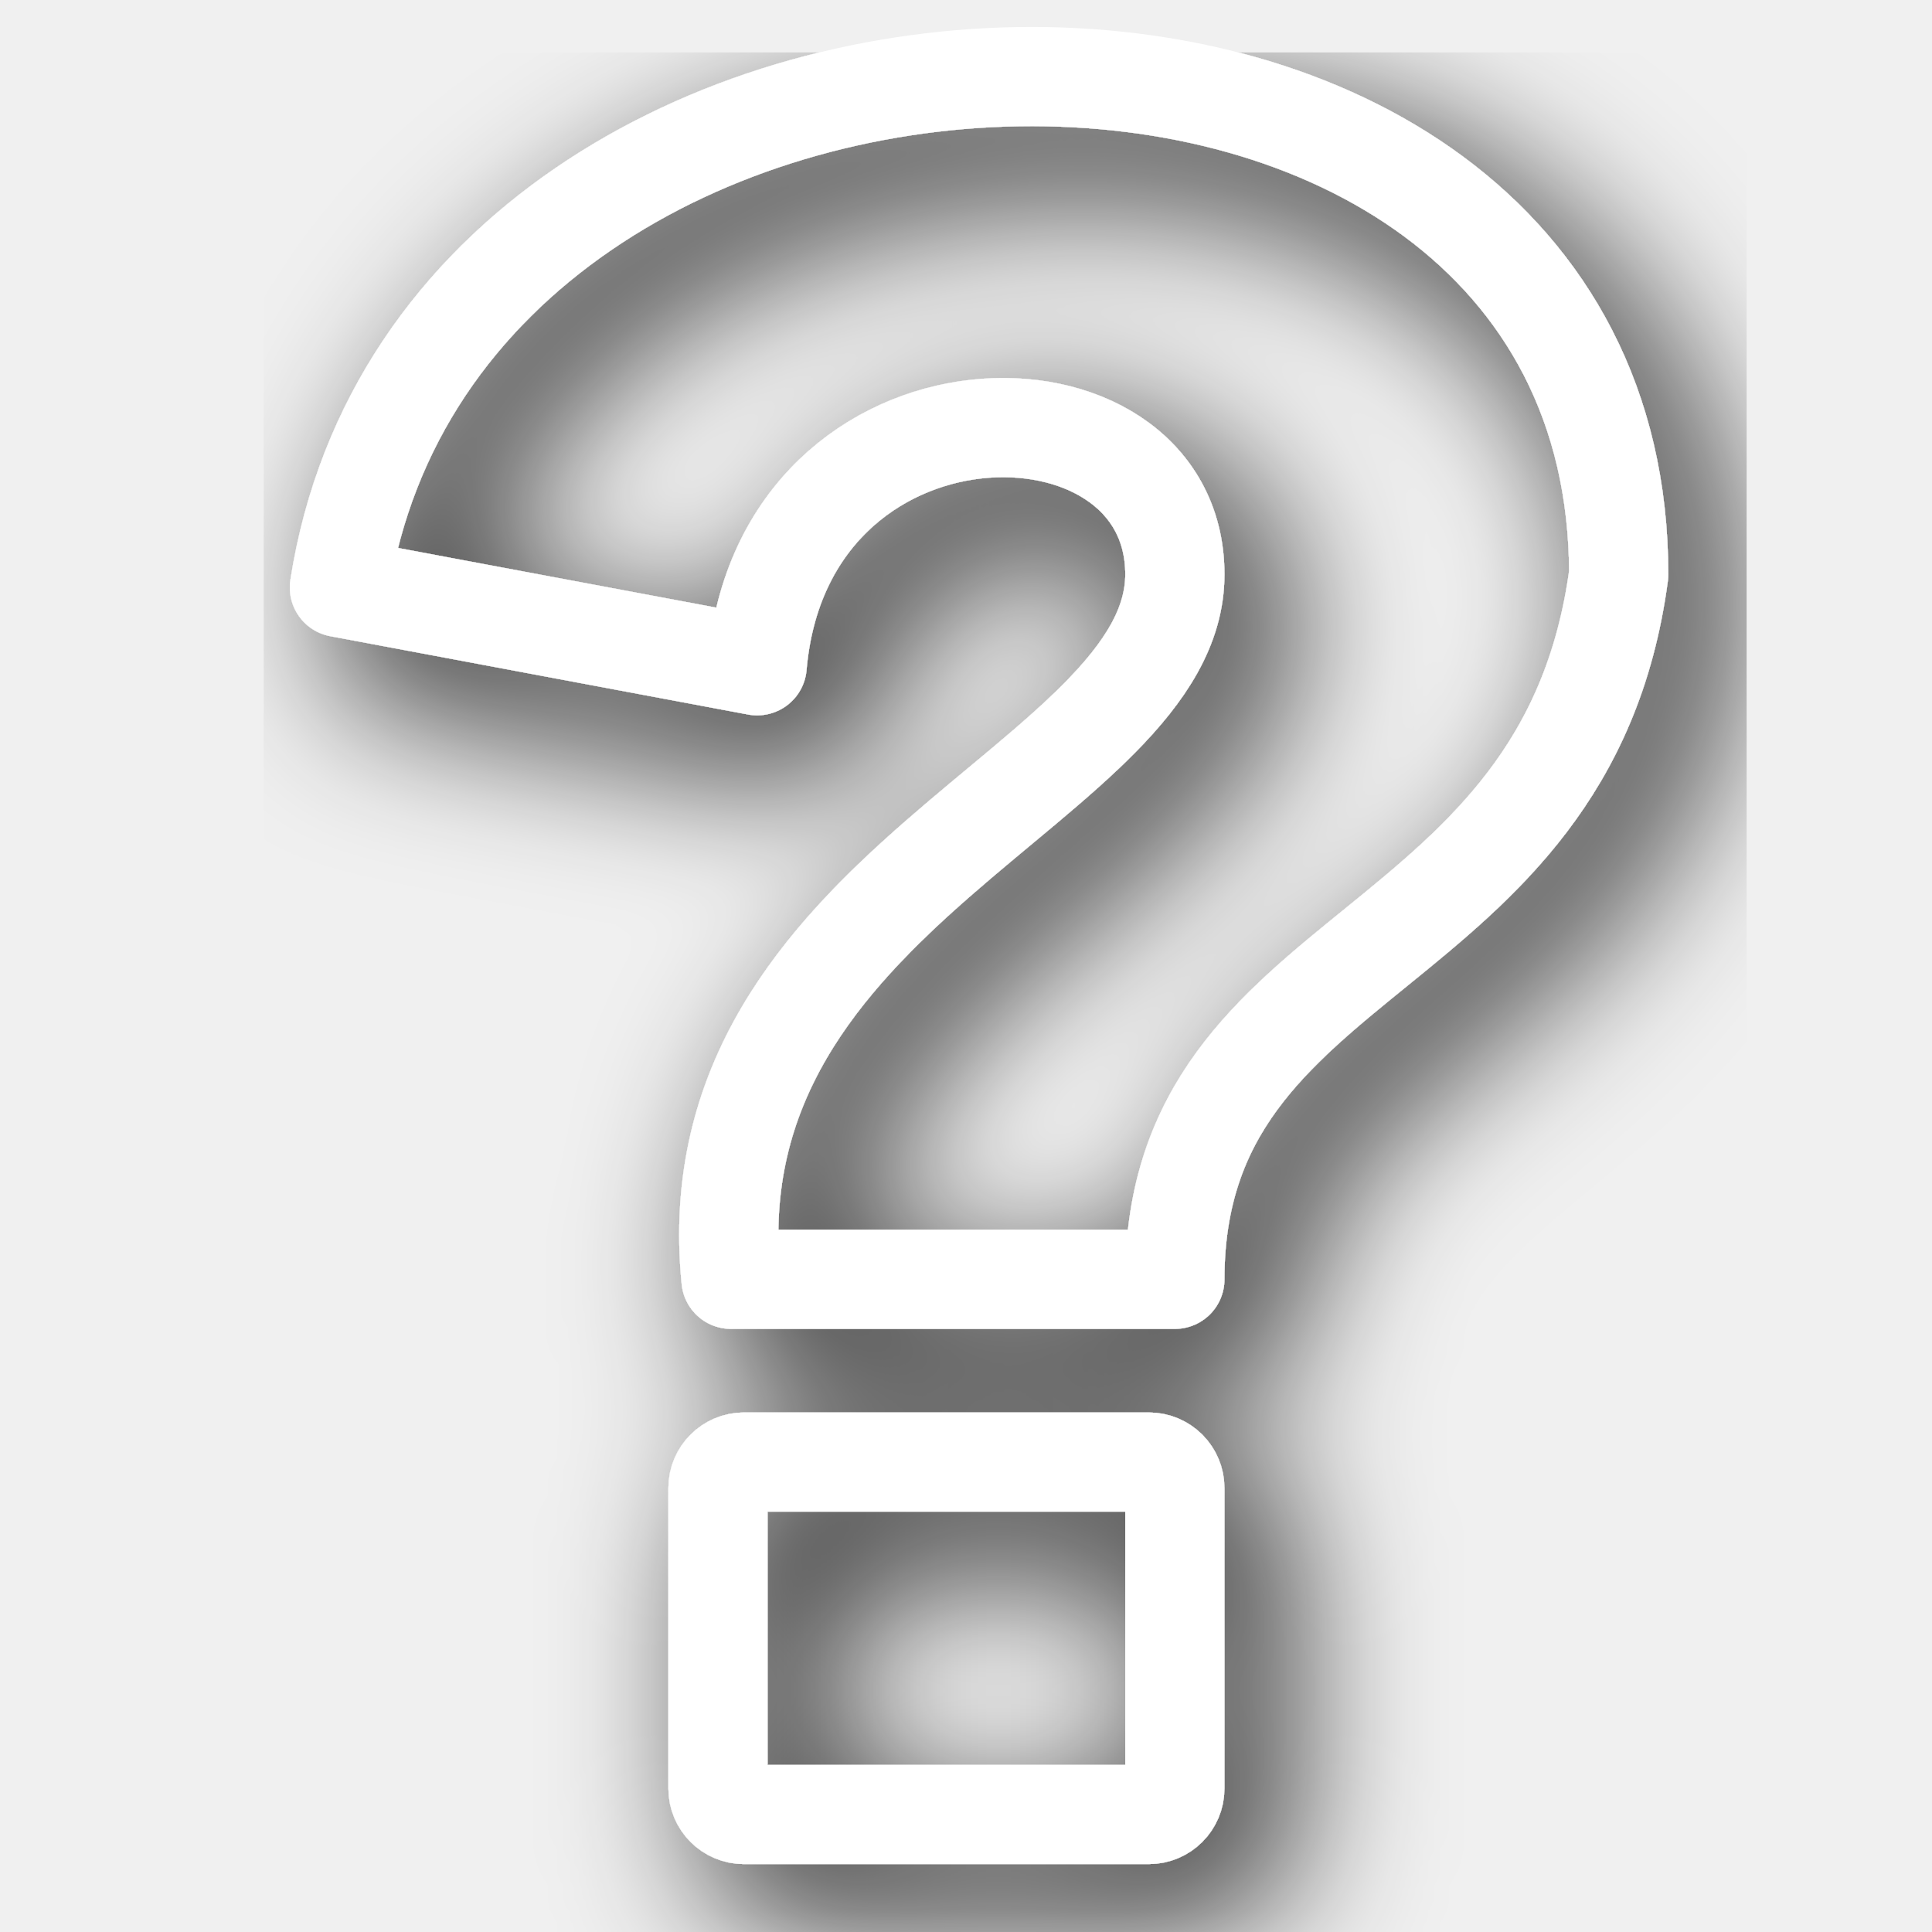
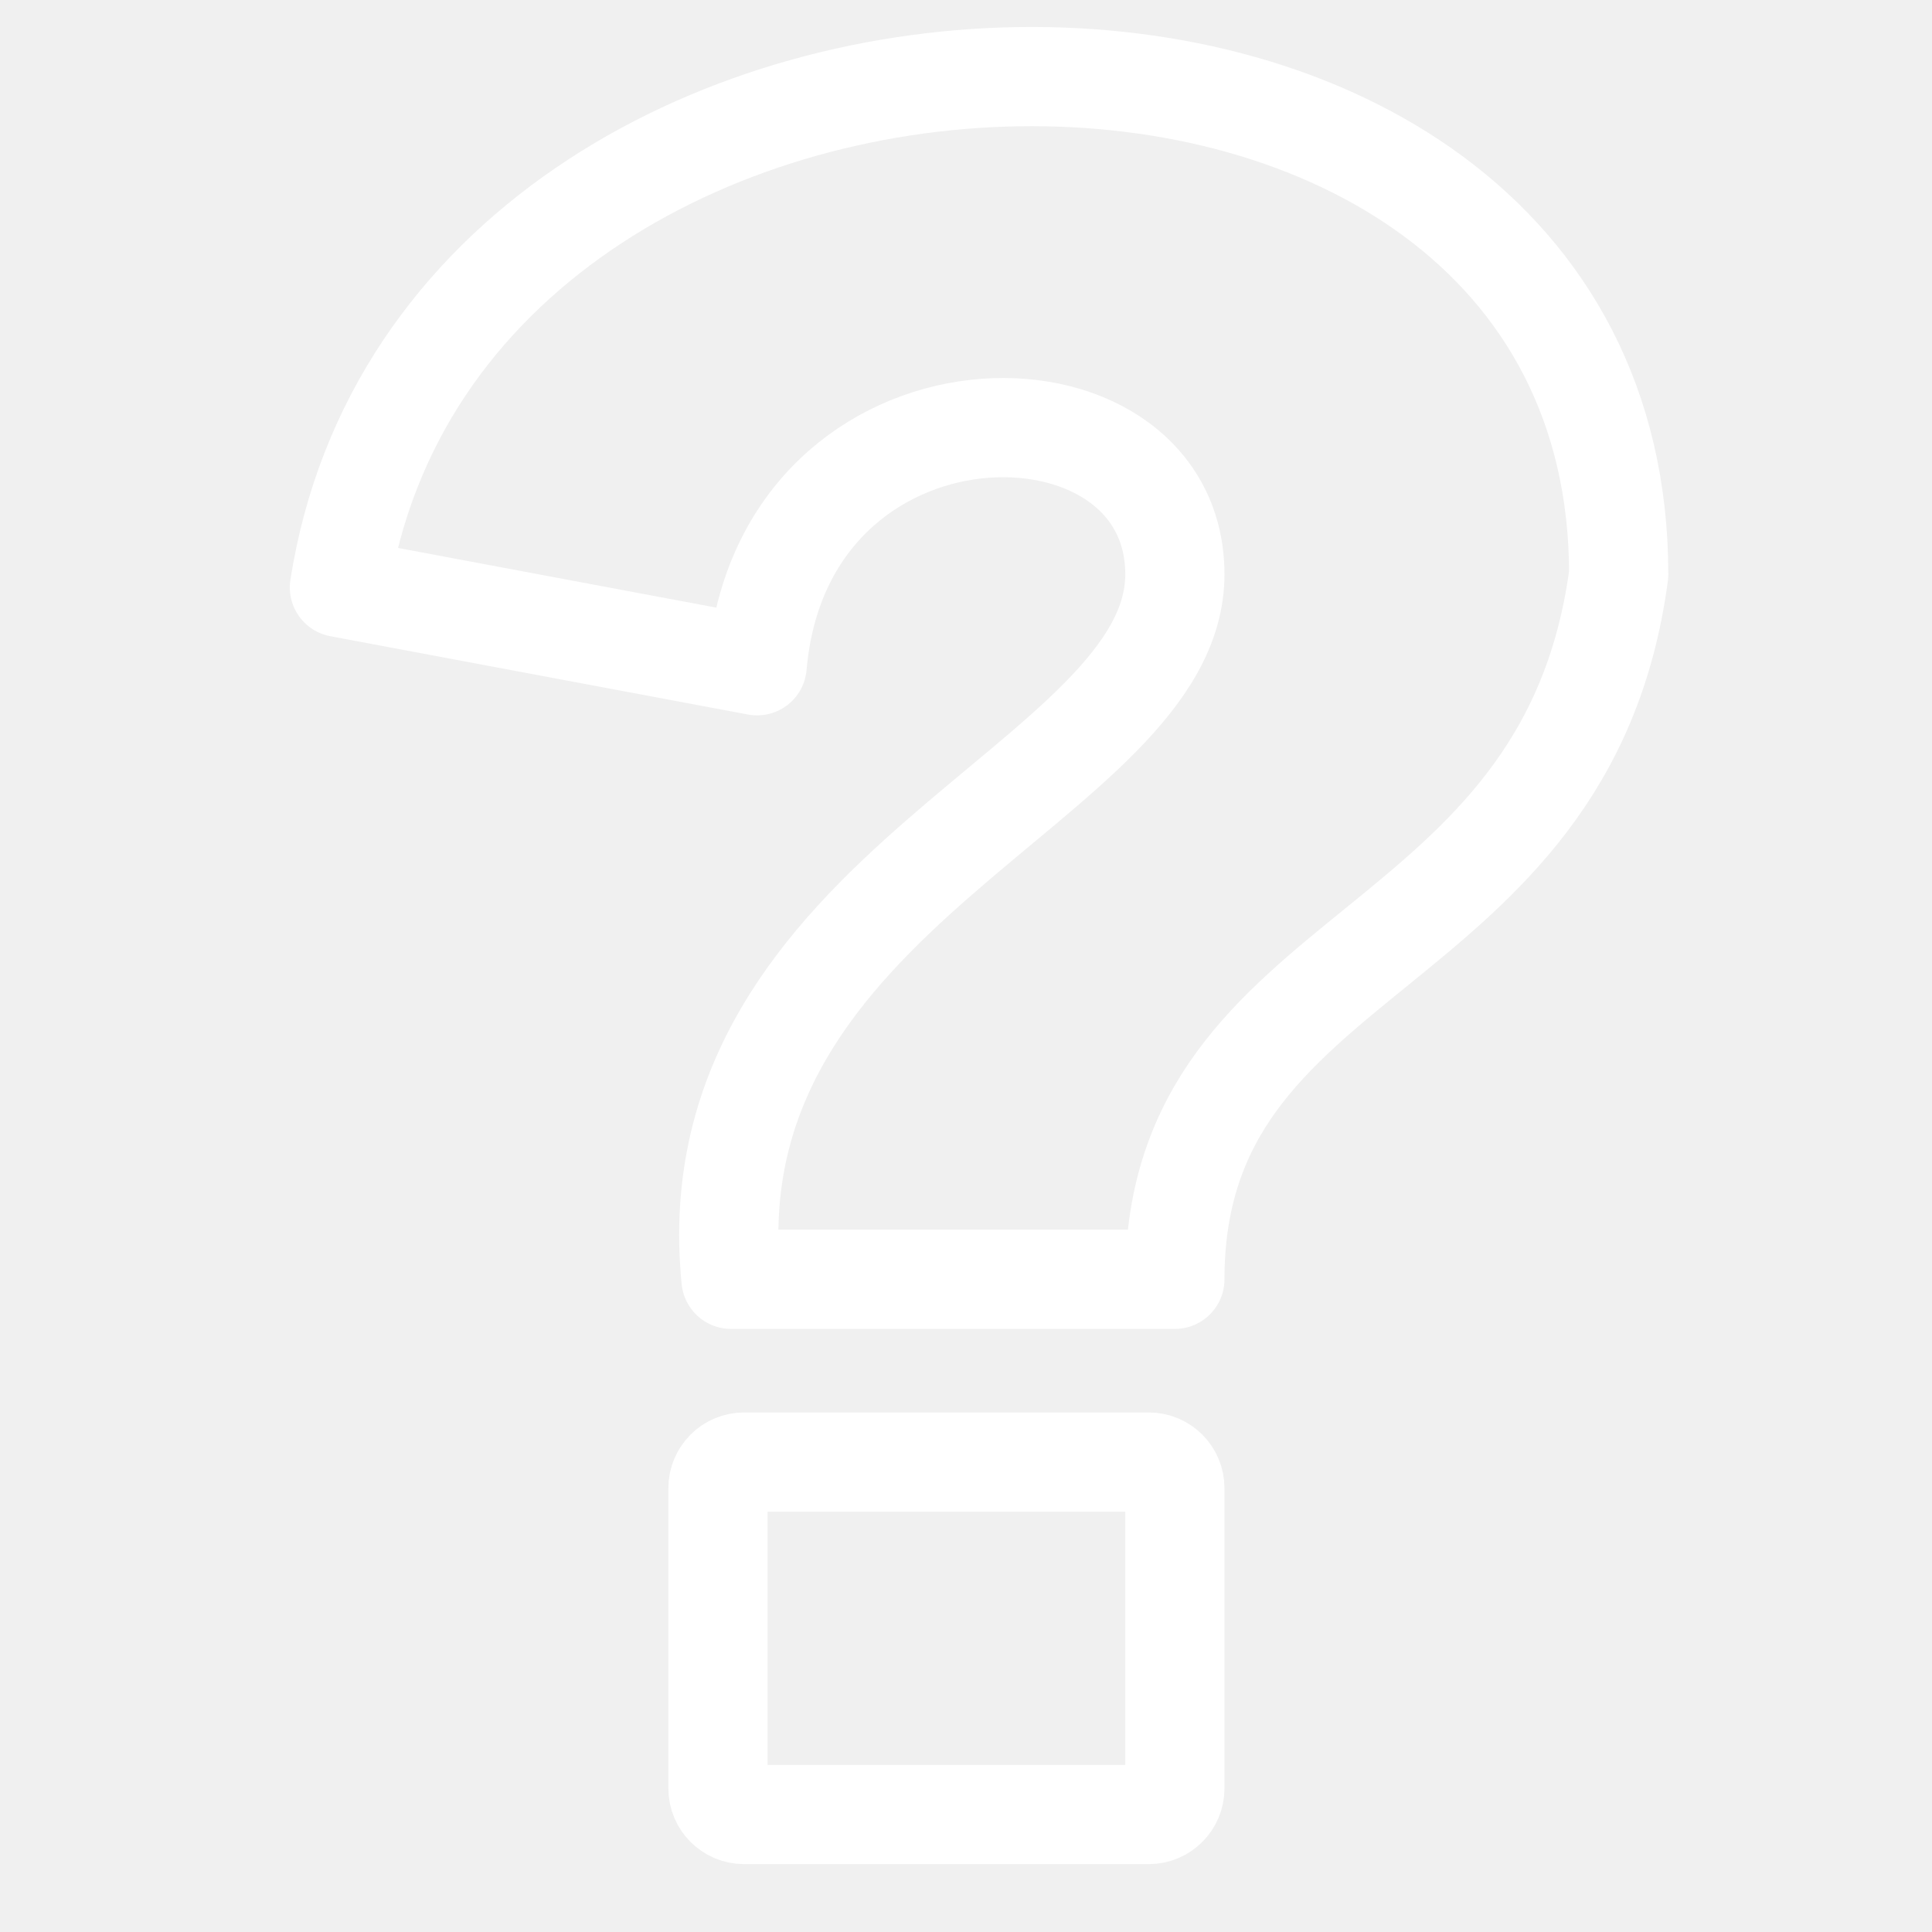
<svg xmlns="http://www.w3.org/2000/svg" version="1.0" width="74" height="74" style="fill: none; stroke: white; stroke-width: 3.8; stroke-linejoin: round; ">
-   <defs>
-     <filter id="shadow">
-       <feDropShadow dx="2" dy="2" stdDeviation="3" />
-     </filter>
-   </defs>
-   <g filter="url(#shadow)">
+   <g>
    <path d="M28 49 L45 49   C45 36 60 37 62 22   C62 -4 17 -3 13 22.5  L29 25.5     C30 14 45 14 45 22     C45 30 26.5 34 28 49 Z" />
    <rect x="27.5" y="56" rx="1" ry="1" width="17.5" height="13.5" />
  </g>
</svg>
